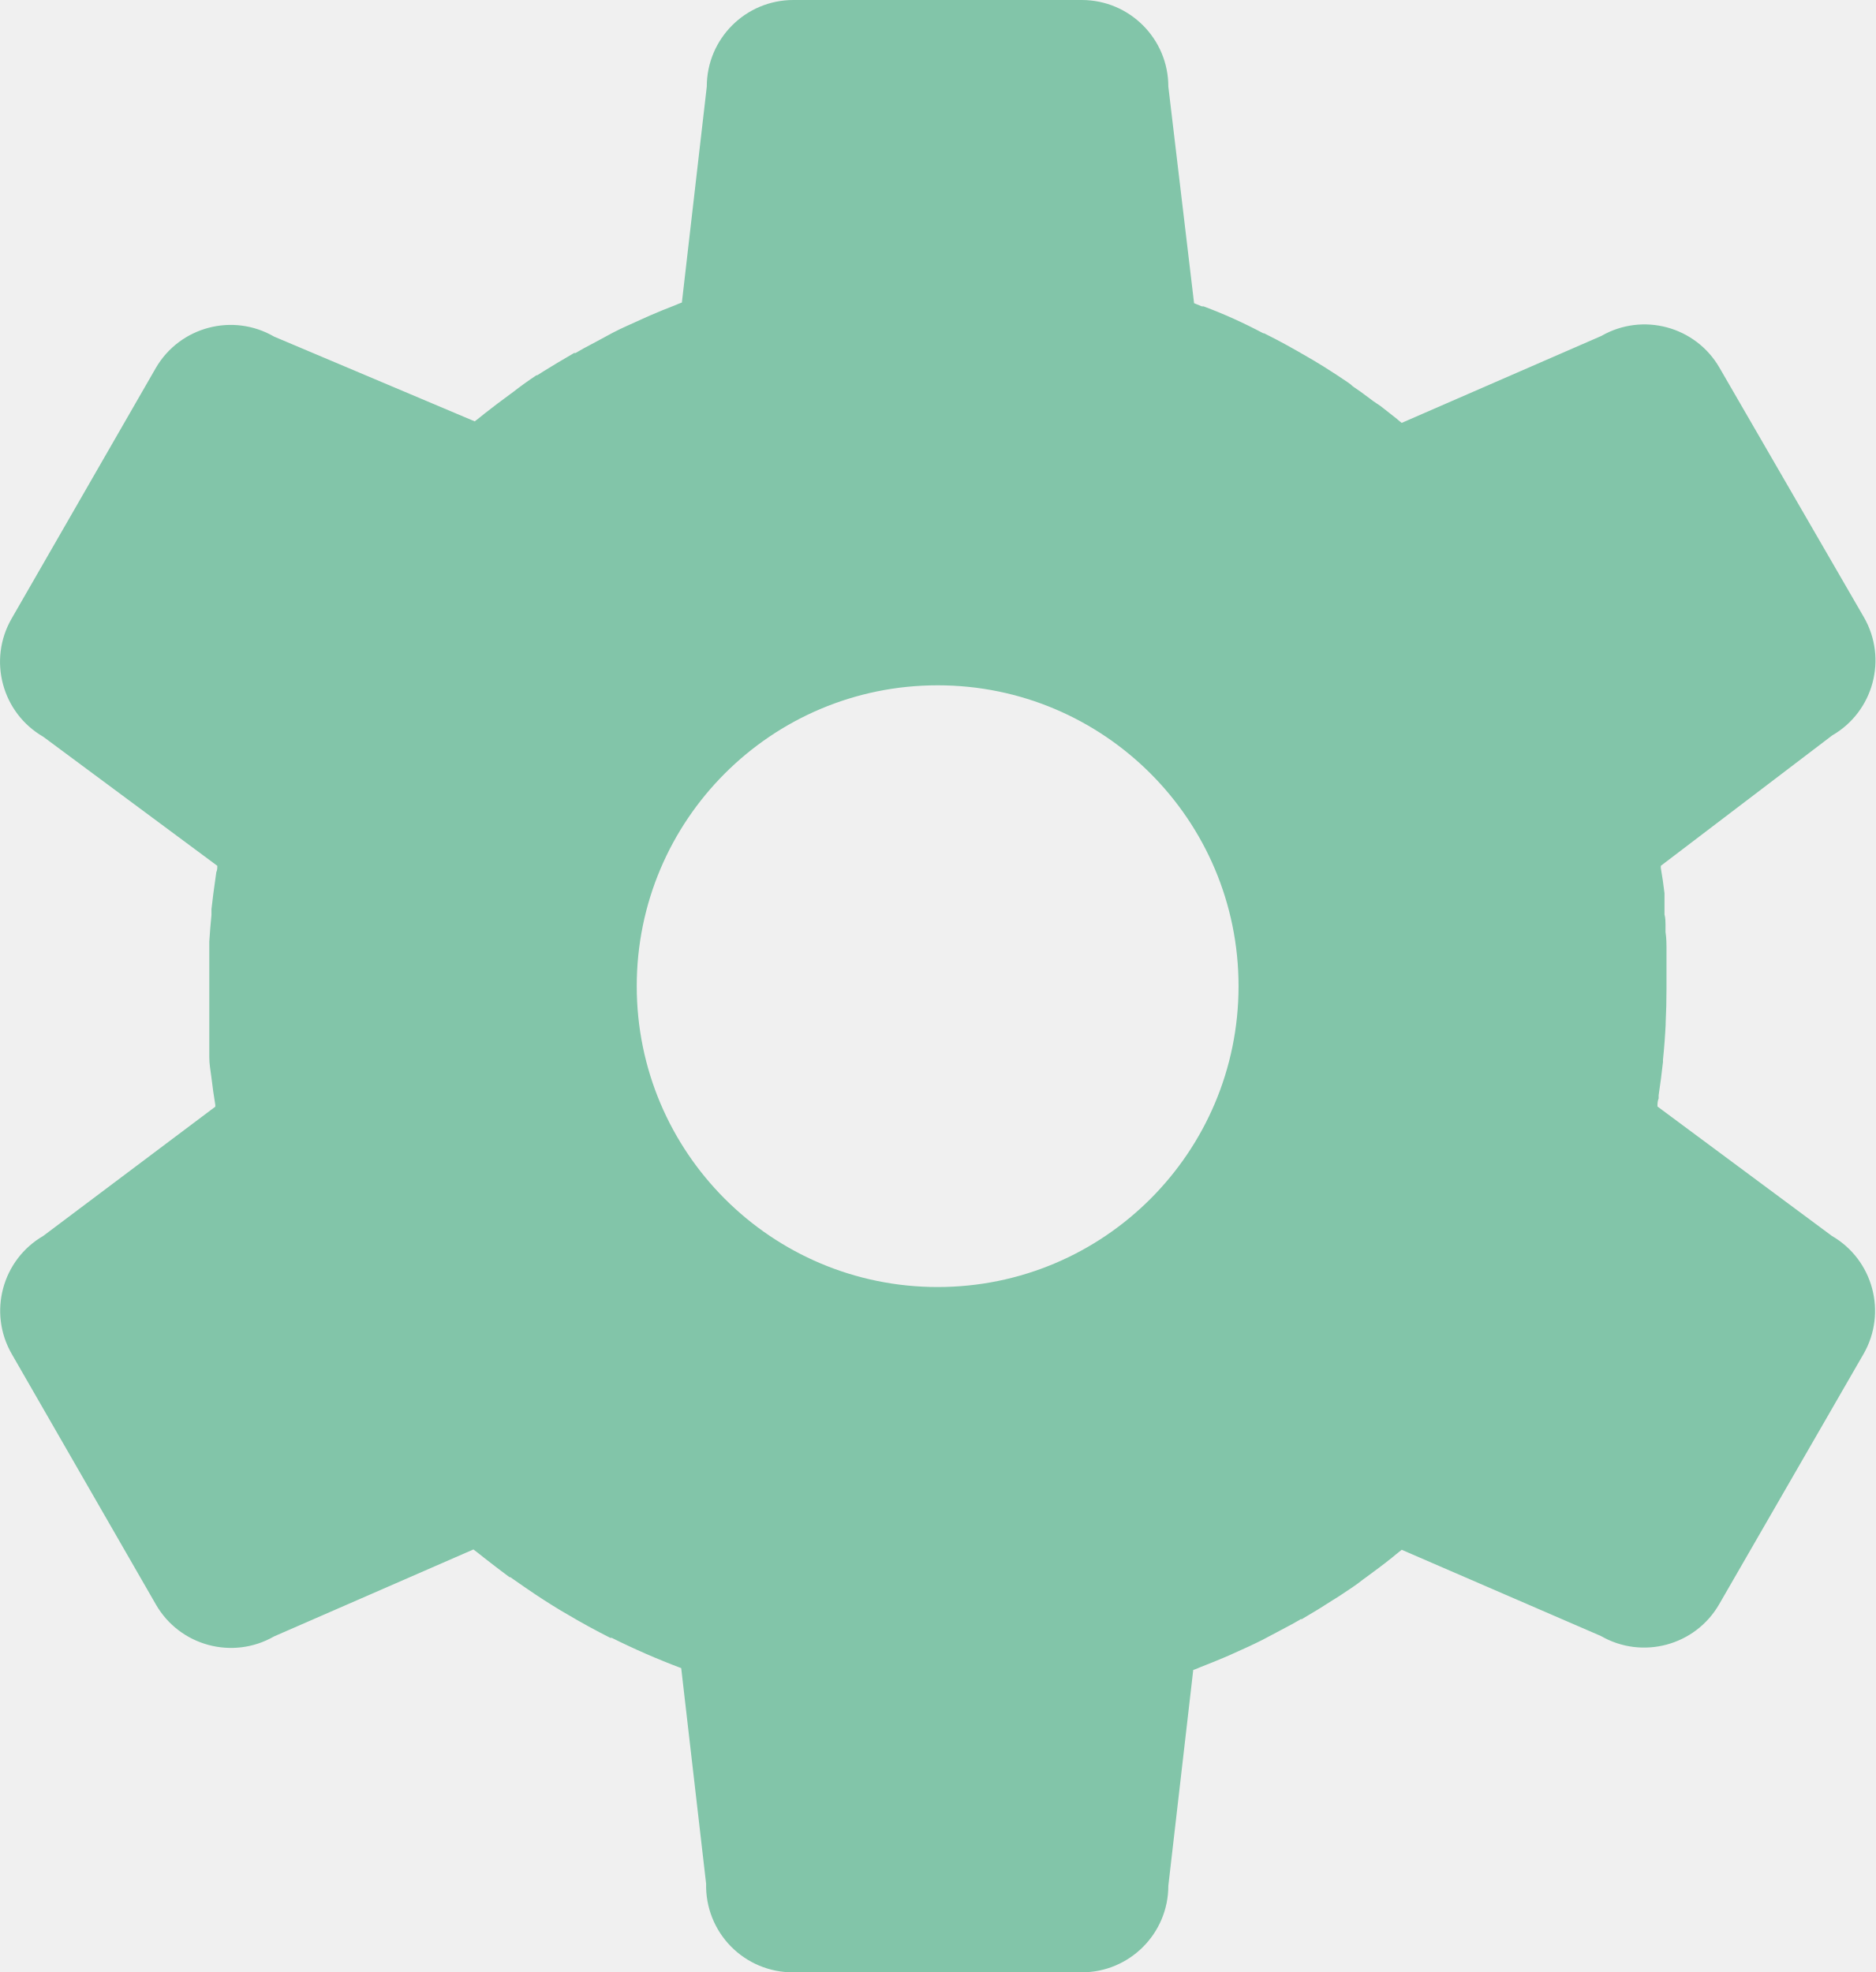
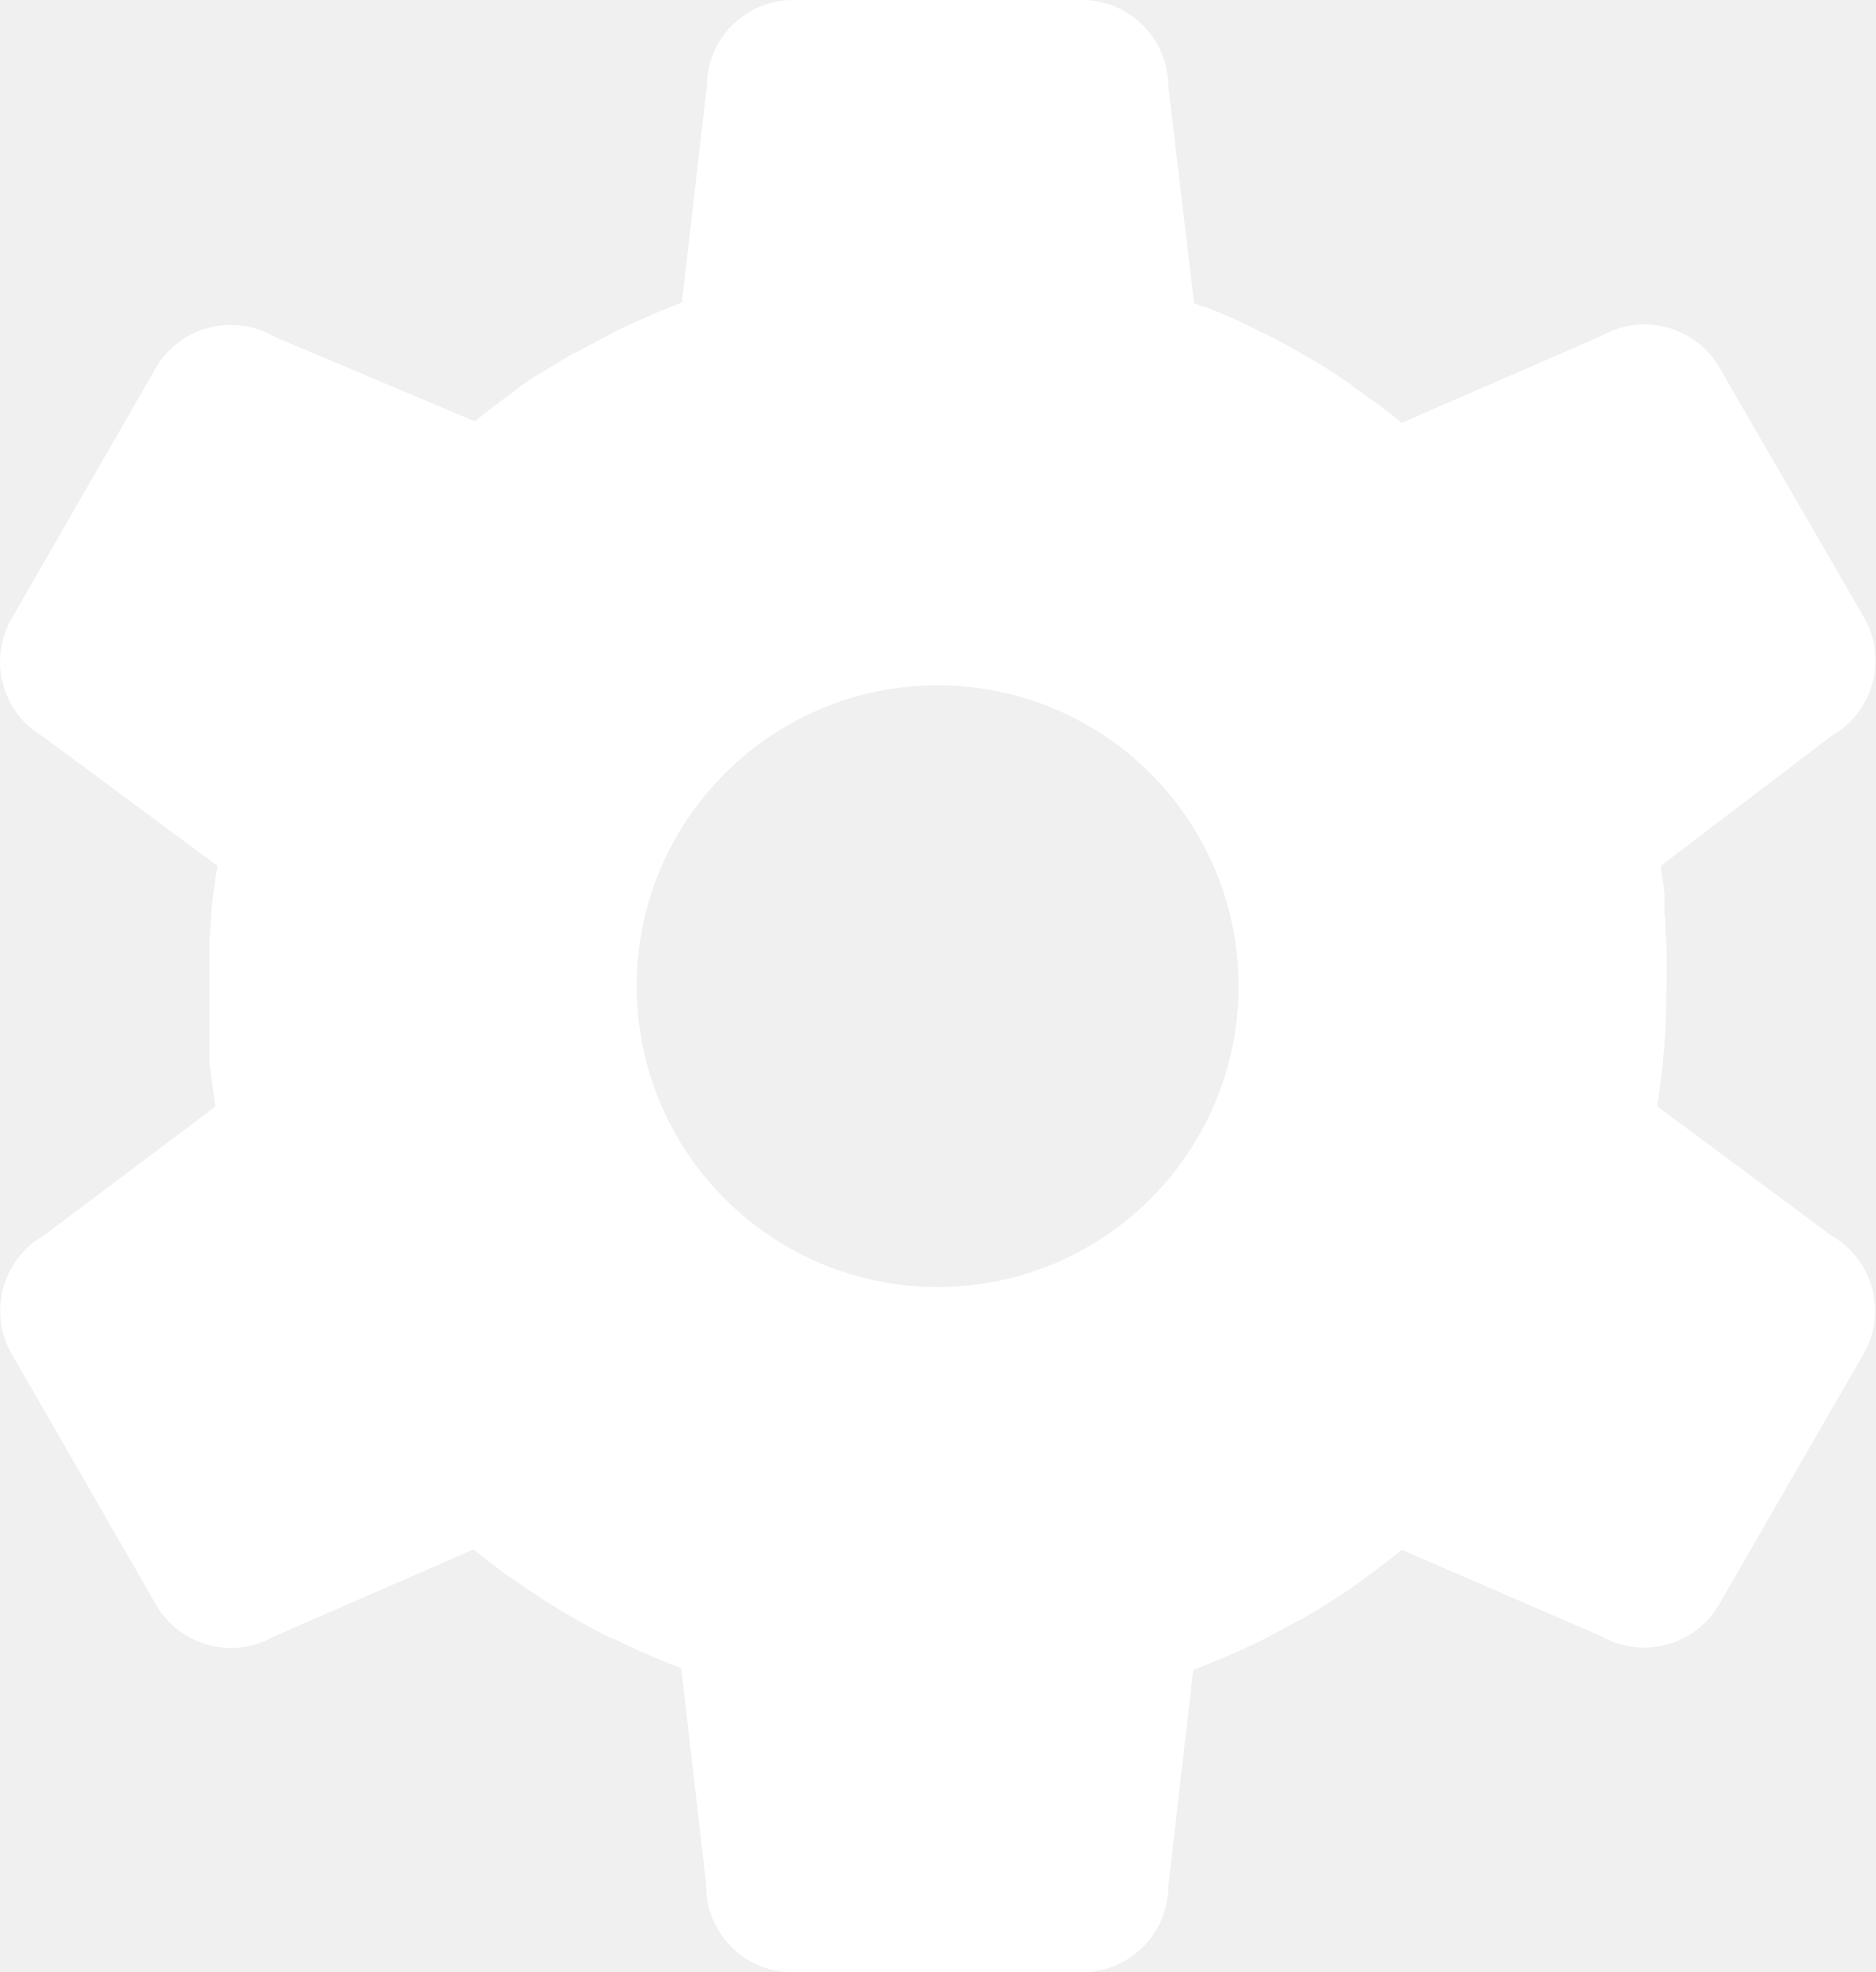
<svg xmlns="http://www.w3.org/2000/svg" viewBox="0 0 112.19 117.98">
-   <path d="M109.58 73.94L99.15 66.2c0-.16 0-.32.07-.48v-.19q.15-1 .26-2v-.13q.11-1.06.16-2.11v-.09q.05-1 .05-2.09v-2.24c0-.37 0-.74-.06-1.12v-.45c0-.11 0-.39-.06-.59v-1.27c-.06-.51-.13-1-.22-1.51v-.13L109.6 44a5.18 5.18 0 001.9-7.07L102.86 22a5.18 5.18 0 00-7.07-1.9l-11.94 5.2-.2-.16-.09-.08-.47-.37-.51-.4-.43-.29-.2-.15-.35-.26-.19-.14-.49-.34-.12-.11-.21-.15-.72-.48-.08-.05c-.4-.26-.79-.51-1.2-.75l-.31-.18c-.87-.51-1.75-1-2.66-1.45h-.05Q73.8 19 72 18.33h-.1l-.47-.19-1.54-12.96A5.18 5.18 0 0064.72 0H47.46a5.18 5.18 0 00-5.18 5.18L40.79 18.1l-.21.08-.24.1c-.48.18-.95.38-1.42.58l-.25.11-1.26.57-.13.06-.17.08-.46.23-1 .54-.75.4-.47.27h-.09l-.15.09q-.85.49-1.67 1l-.19.12-.19.12h-.05q-.71.47-1.39 1l-.19.14q-.77.56-1.52 1.15l-.26.21-.33.26-12-5.07A5.18 5.18 0 009.33 22L.7 37a5.18 5.18 0 001.89 7.08L13 51.8c0 .13 0 .25-.06.38l-.06.43c-.09.59-.16 1.19-.23 1.78v.35c-.05.53-.1 1.06-.13 1.59v6.93c0 .39.07.77.12 1.15q.1.85.24 1.7v.1L2.59 73.94A5.18 5.18 0 00.7 81l8.63 15a5.18 5.18 0 007.07 1.9l11.92-5.2.25.19.39.31.62.48.42.32.48.36h.05l.23.16.56.39.22.15c.65.45 1.32.88 2 1.29l.36.21q1.28.76 2.61 1.43h.09a43.8 43.8 0 004.15 1.81l1.49 12.9a5.18 5.18 0 005.21 5.3h17.26a5.18 5.18 0 005.18-5.18l1.49-12.91.22-.08.21-.09q.72-.28 1.43-.58l.28-.12 1.26-.57.12-.06.13-.06.49-.24 1-.53.77-.41.39-.22.13-.08h.07l.11-.07q.88-.51 1.74-1.07l.13-.08.27-.17c.48-.32 1-.65 1.43-1l.14-.1c.53-.39 1.06-.78 1.57-1.19l.23-.19.35-.28 11.92 5.16a5.18 5.18 0 007.07-1.9L111.48 81a5.18 5.18 0 00-1.9-7.06zM56.09 77a18 18 0 1118-18 18 18 0 01-18 18z" fill="#82c5a9" />
+   <path d="M109.58 73.94L99.15 66.2c0-.16 0-.32.07-.48v-.19q.15-1 .26-2v-.13q.11-1.06.16-2.11v-.09q.05-1 .05-2.09v-2.24c0-.37 0-.74-.06-1.12v-.45c0-.11 0-.39-.06-.59v-1.27c-.06-.51-.13-1-.22-1.51v-.13L109.6 44a5.18 5.18 0 001.9-7.07L102.86 22a5.18 5.18 0 00-7.07-1.9l-11.94 5.2-.2-.16-.09-.08-.47-.37-.51-.4-.43-.29-.2-.15-.35-.26-.19-.14-.49-.34-.12-.11-.21-.15-.72-.48-.08-.05c-.4-.26-.79-.51-1.2-.75l-.31-.18c-.87-.51-1.75-1-2.66-1.45h-.05Q73.8 19 72 18.33h-.1l-.47-.19-1.54-12.96A5.18 5.18 0 0064.72 0H47.46a5.18 5.18 0 00-5.18 5.18L40.79 18.1l-.21.08-.24.1c-.48.18-.95.38-1.42.58l-.25.11-1.26.57-.13.06-.17.08-.46.23-1 .54-.75.4-.47.27h-.09l-.15.09q-.85.49-1.67 1l-.19.12-.19.12h-.05q-.71.47-1.39 1l-.19.14q-.77.56-1.52 1.15l-.26.21-.33.26-12-5.07A5.18 5.18 0 009.33 22L.7 37a5.18 5.18 0 001.89 7.08L13 51.8c0 .13 0 .25-.06.38l-.06.43c-.09.59-.16 1.19-.23 1.78v.35c-.05.53-.1 1.06-.13 1.59v6.93c0 .39.07.77.12 1.15q.1.85.24 1.7v.1L2.59 73.94A5.18 5.18 0 00.7 81l8.63 15a5.18 5.18 0 007.07 1.9l11.92-5.2.25.19.39.31.62.48.42.32.48.36h.05l.23.16.56.39.22.15c.65.45 1.32.88 2 1.29l.36.21q1.28.76 2.61 1.43h.09a43.8 43.8 0 004.15 1.81l1.49 12.9a5.18 5.18 0 005.21 5.3h17.26a5.18 5.18 0 005.18-5.18l1.49-12.91.22-.08.21-.09q.72-.28 1.43-.58l.28-.12 1.26-.57.12-.06.13-.06.49-.24 1-.53.77-.41.39-.22.13-.08h.07l.11-.07q.88-.51 1.74-1.07l.13-.08.27-.17c.48-.32 1-.65 1.43-1l.14-.1c.53-.39 1.06-.78 1.57-1.19l.23-.19.35-.28 11.92 5.16a5.18 5.18 0 007.07-1.9L111.48 81a5.18 5.18 0 00-1.9-7.06zM56.09 77a18 18 0 1118-18 18 18 0 01-18 18z" fill="white" />
</svg>
